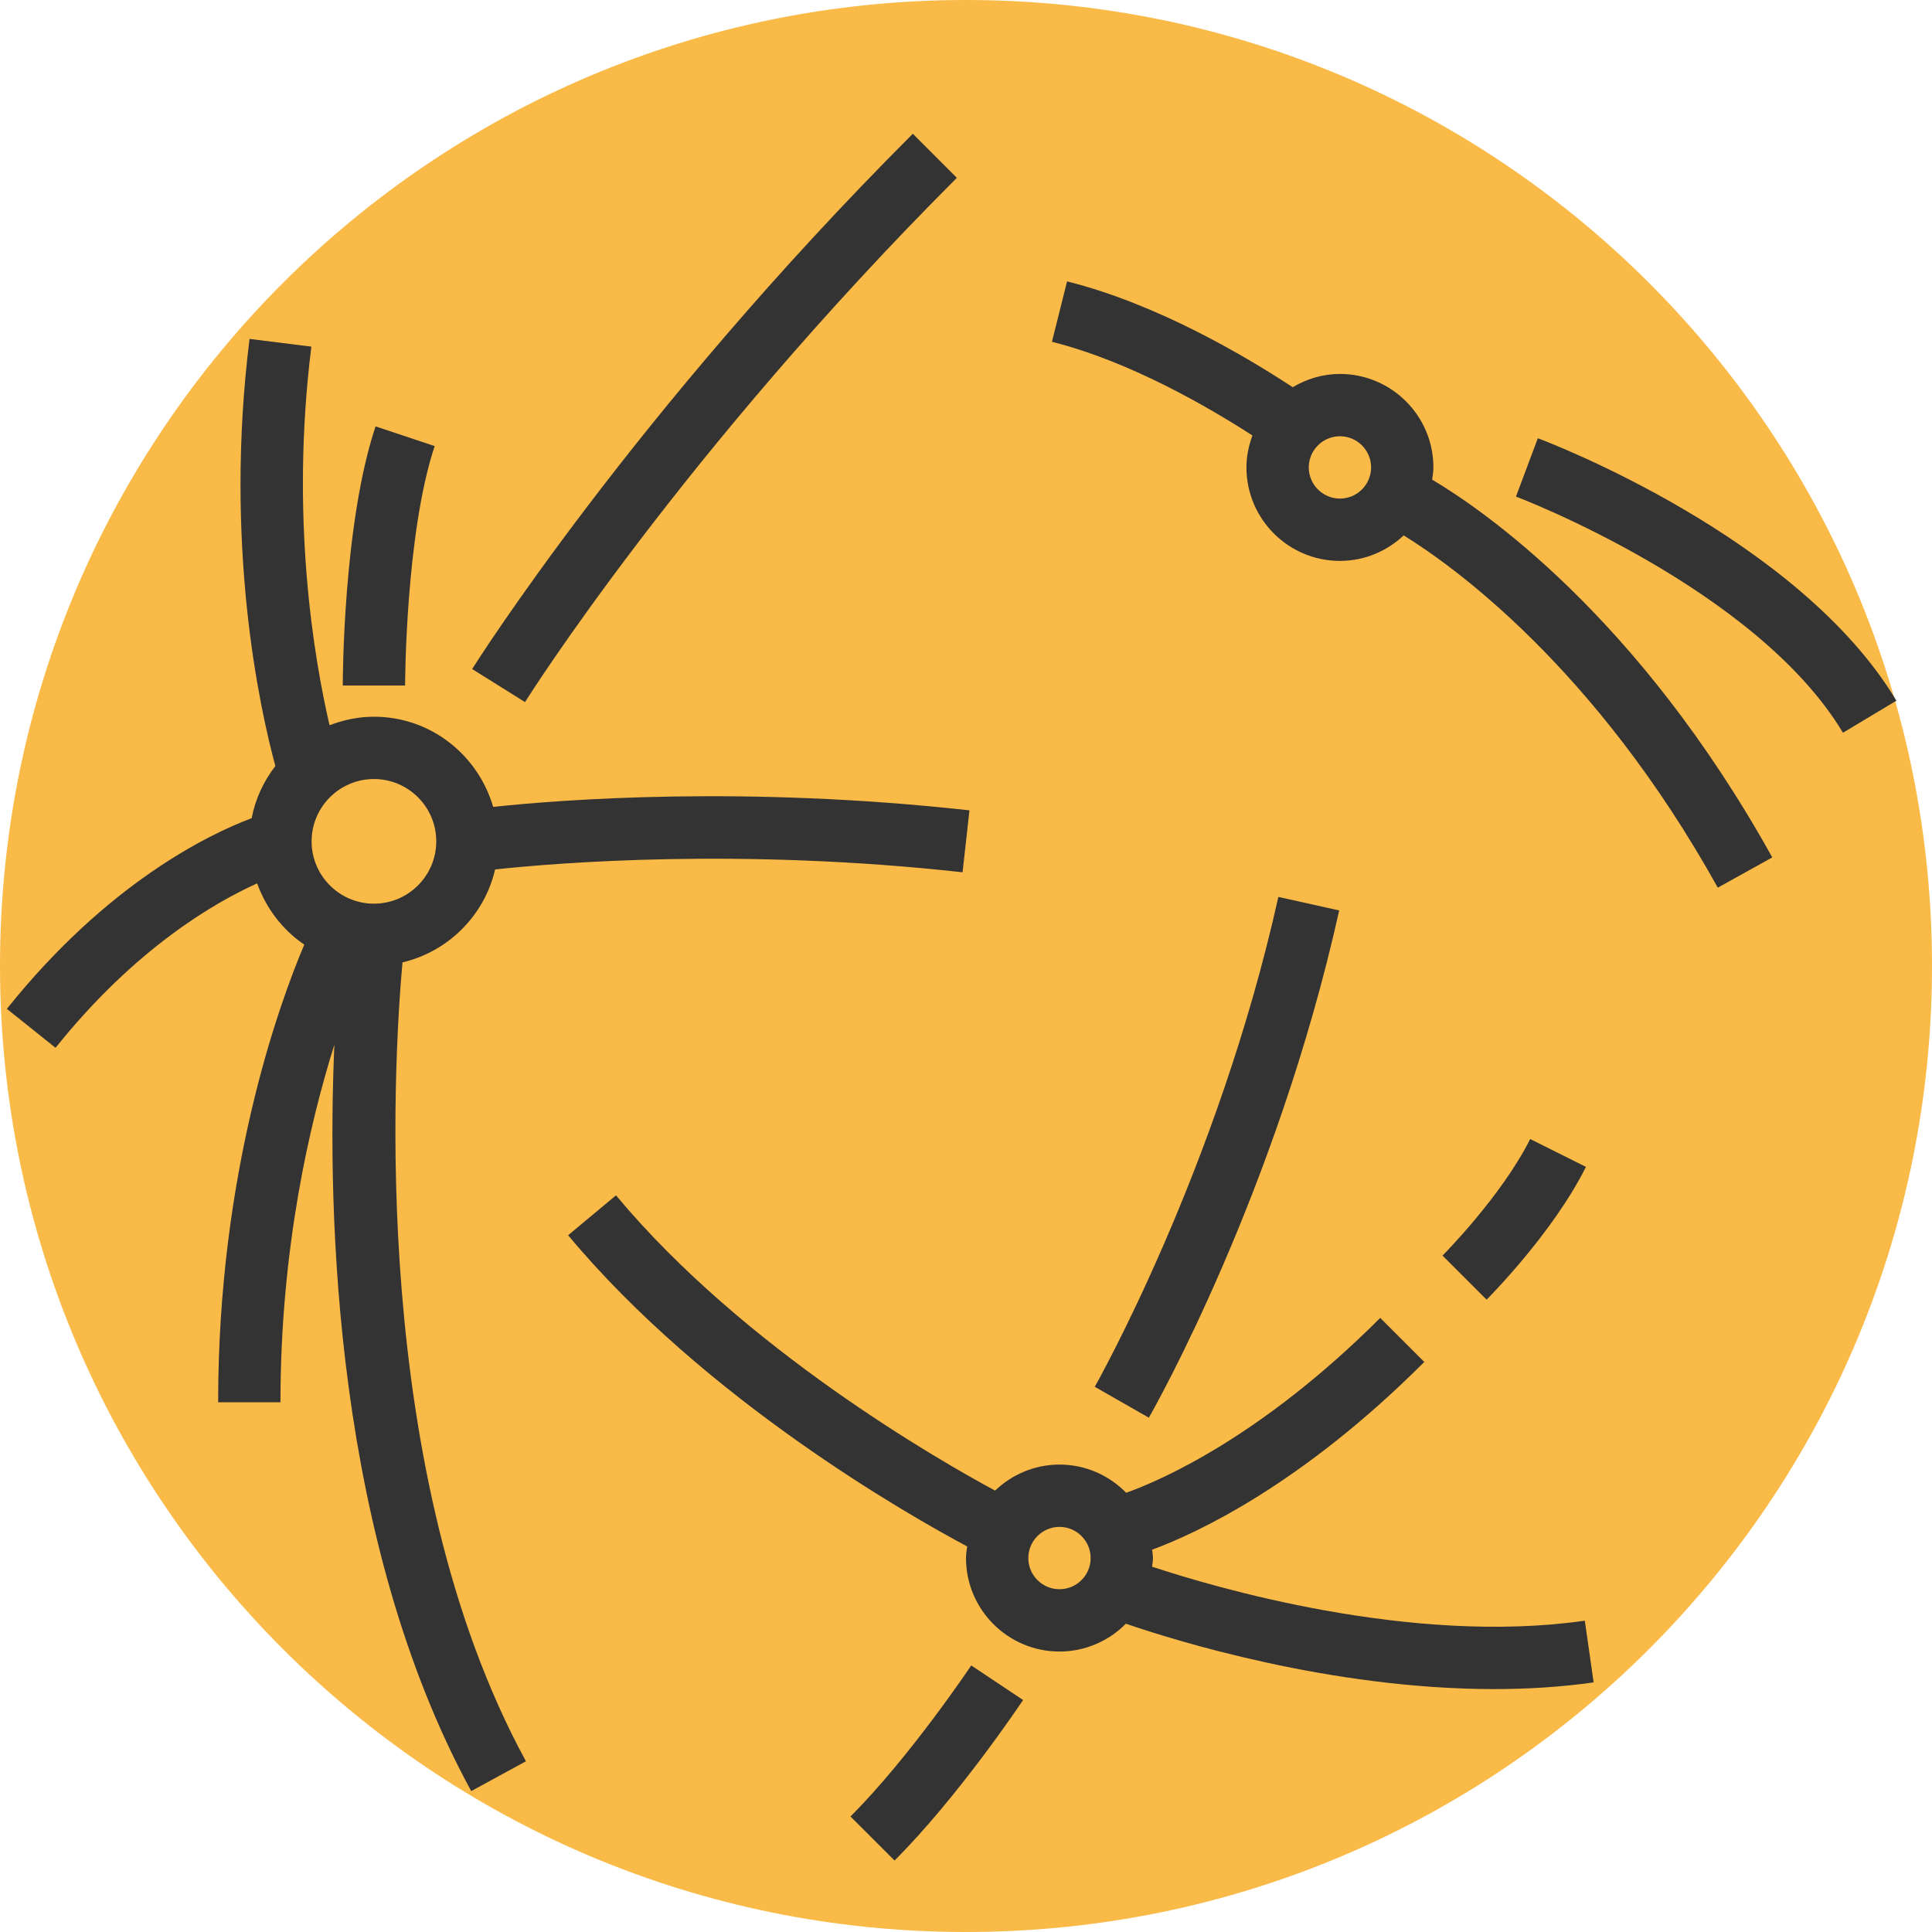
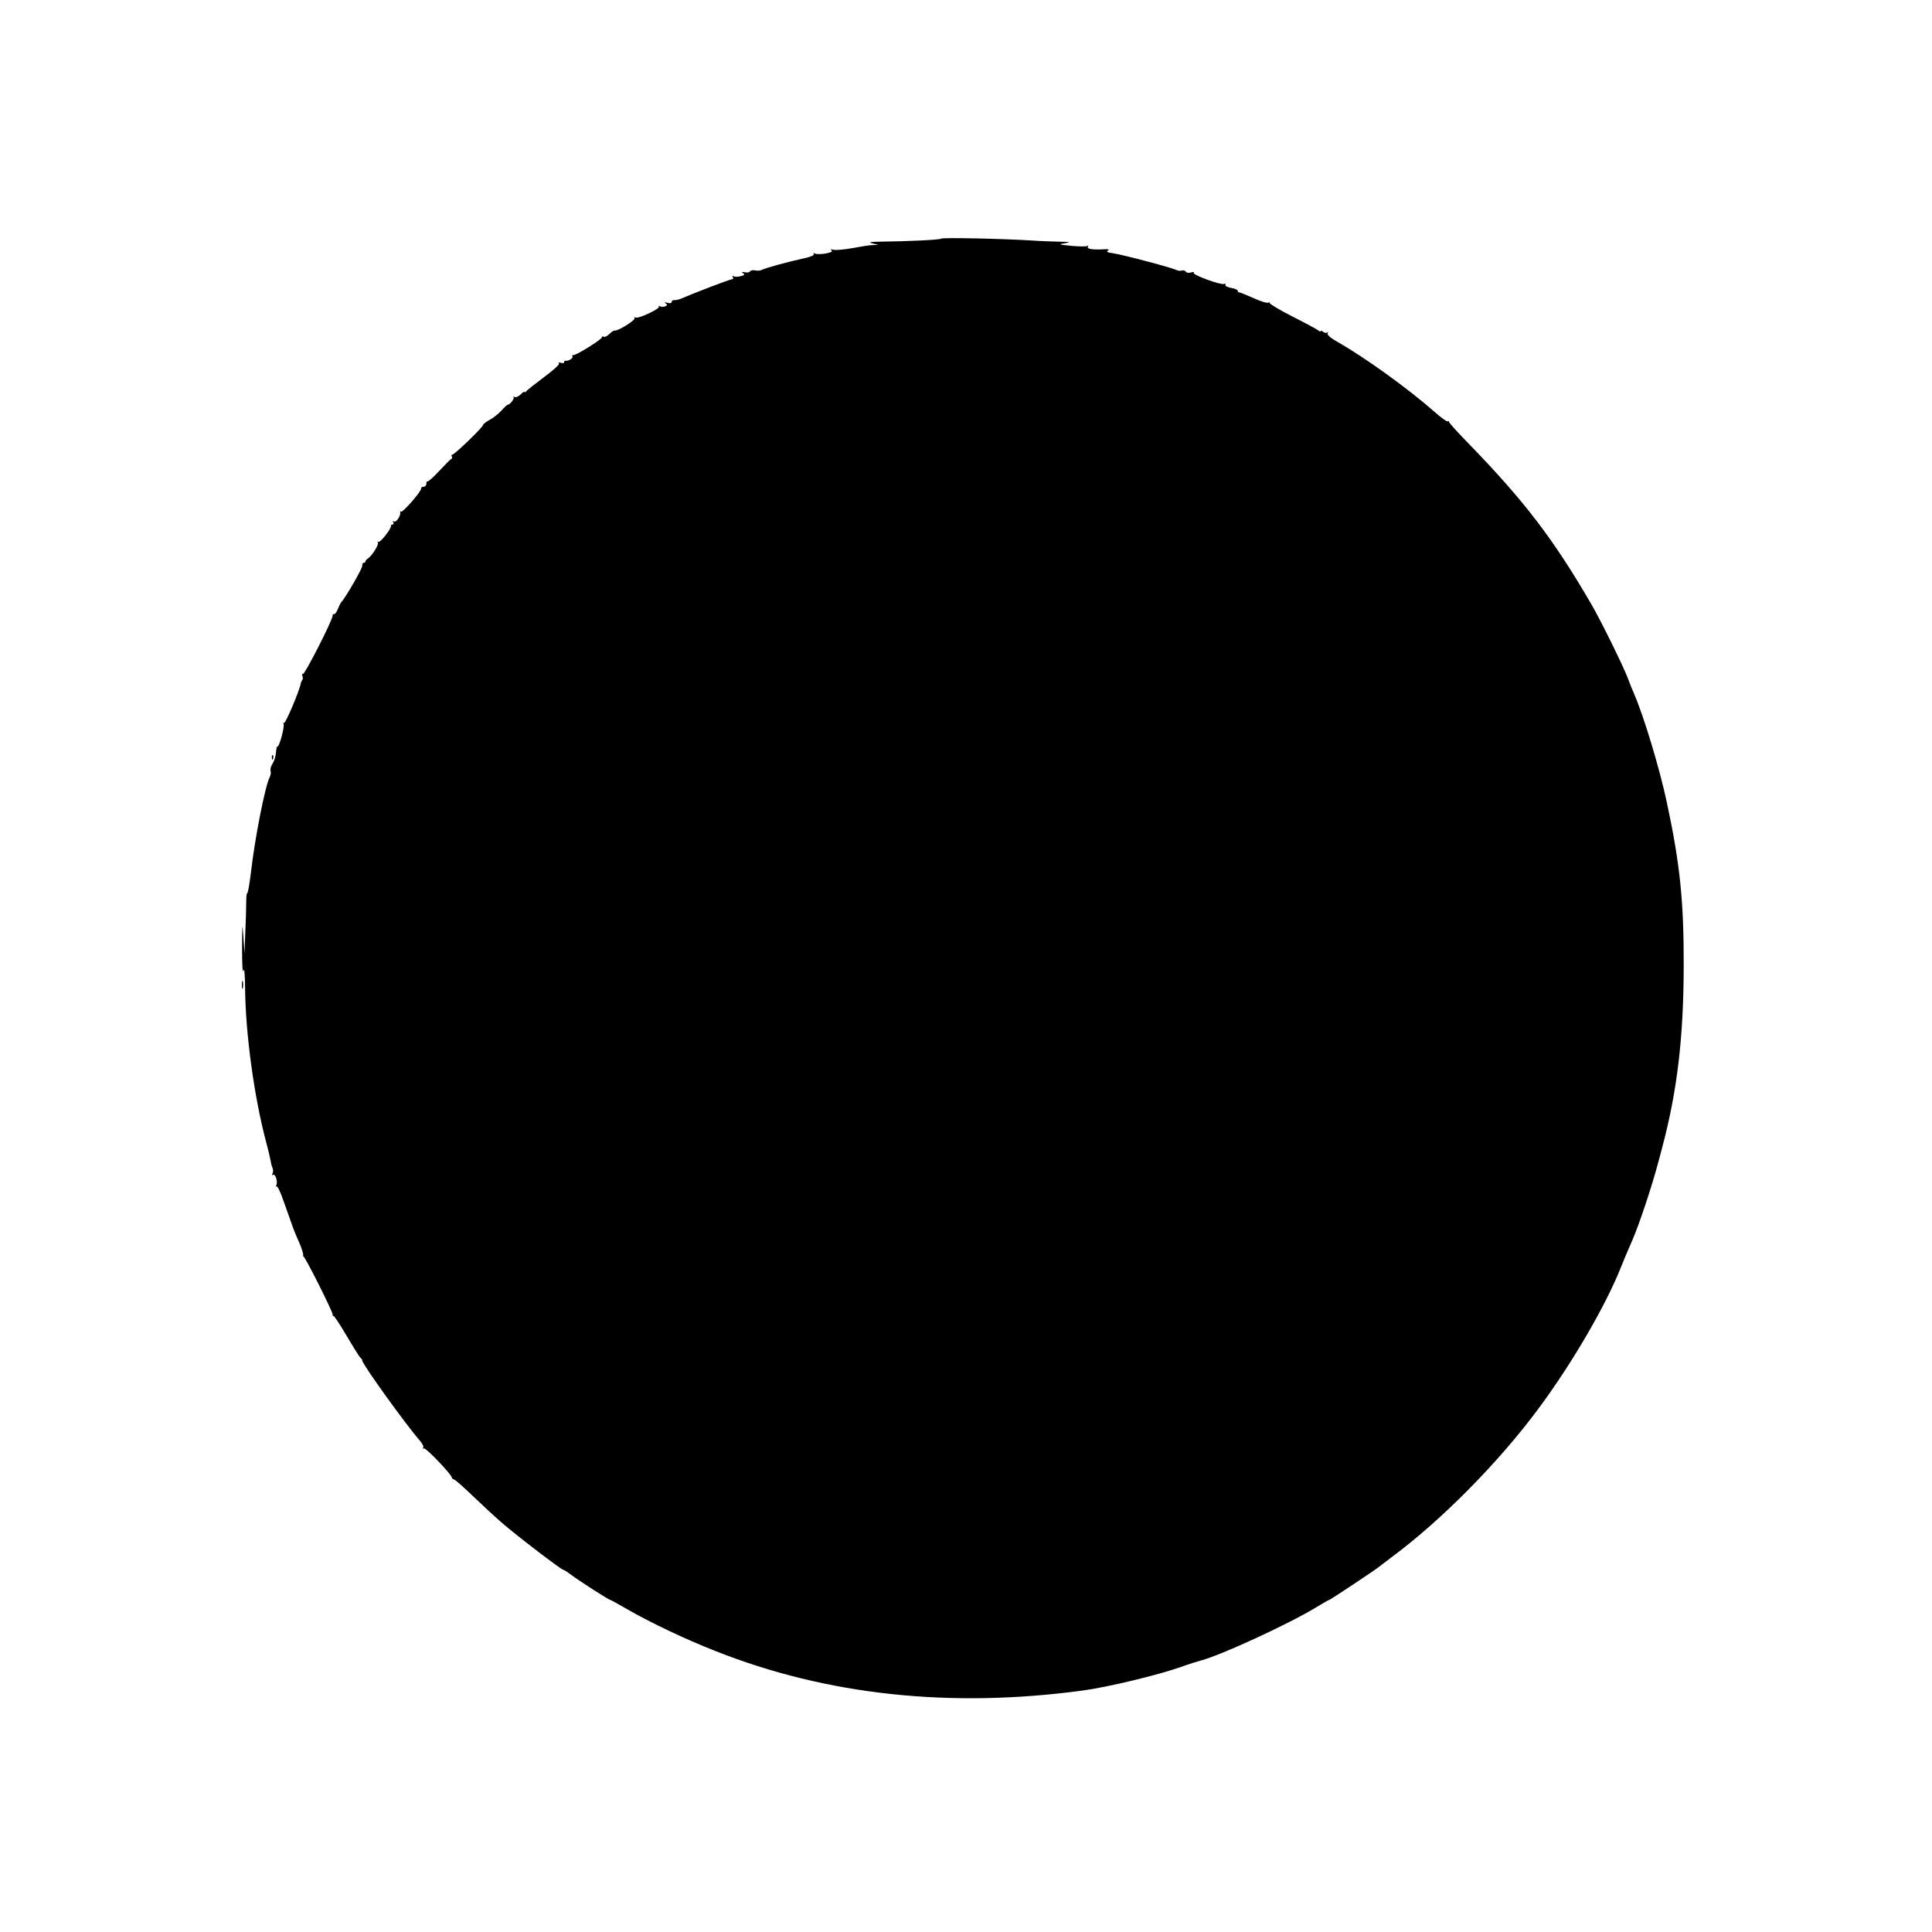
- <svg xmlns="http://www.w3.org/2000/svg" height="800px" width="800px" version="1.1" id="Layer_1" viewBox="0 0 290.512 290.512" xml:space="preserve">
-   <g>
-     <g>
-       <circle style="fill:#F9BA48;" cx="145.256" cy="145.256" r="145.256" />
-       <path style="fill:#333333;" d="M143.883,26.741l-6.626-6.626c-42.063,42.063-66.021,80.106-66.26,80.486l7.947,4.971    C79.174,105.198,102.569,68.055,143.883,26.741z" />
-       <path style="fill:#333333;" d="M60.52,144.712c6.902-1.631,12.328-7.061,13.93-13.977c9.451-1.012,37.05-3.261,70.29,0.431    l1.036-9.315c-33.723-3.739-61.176-1.631-71.62-0.52c-2.268-7.802-9.399-13.56-17.927-13.56c-2.362,0-4.597,0.487-6.677,1.284    C47.19,98.859,43.62,77.736,46.82,52.124l-9.296-1.162c-3.866,30.935,1.509,55.455,3.88,64.222    c-1.743,2.277-3.008,4.92-3.561,7.844c-6.438,2.422-21.652,9.727-36.811,28.672l7.319,5.857    c11.967-14.957,23.948-21.859,30.316-24.722c1.359,3.763,3.824,6.996,7.085,9.207c-3.805,8.978-12.951,34.177-12.951,68.814h9.371    c0-22.983,4.334-41.759,8.106-53.754c-1.115,25.542,0.014,74.521,20.579,112.222l8.228-4.484    C55.455,221.515,59.147,160.034,60.52,144.712z M65.599,126.513c0,5.168-4.203,9.371-9.371,9.371s-9.371-4.203-9.371-9.371    s4.203-9.371,9.371-9.371S65.599,121.345,65.599,126.513z" />
-       <path style="fill:#333333;" d="M127.886,273.142l6.626,6.626c9.587-9.592,18.935-23.55,19.328-24.141l-7.797-5.196    C145.949,250.566,136.826,264.202,127.886,273.142z" />
-       <path style="fill:#333333;" d="M201.371,136.901l-9.146-2.034c-9.095,40.929-27.425,73.34-27.608,73.663l8.134,4.648    C173.534,211.816,191.953,179.278,201.371,136.901z" />
-       <path style="fill:#333333;" d="M173.239,235.581c0.042-0.431,0.131-0.853,0.131-1.298c0-0.431-0.089-0.839-0.127-1.256    c6.677-2.469,22.421-9.727,40.925-28.231l-6.626-6.626c-17.988,17.988-33.128,24.487-38.198,26.296    c-2.554-2.61-6.101-4.241-10.032-4.241c-3.758,0-7.155,1.504-9.681,3.913c-8.43-4.54-37.766-21.306-57.006-44.397l-7.197,6.002    c20.631,24.754,51.228,42.11,60.005,46.791c-0.075,0.576-0.178,1.148-0.178,1.748c0,7.75,6.307,14.057,14.057,14.057    c3.903,0,7.436-1.607,9.985-4.184c7.225,2.479,30.719,9.831,55.356,9.831c4.986,0,10.027-0.3,14.98-1.007l-1.326-9.278    C212.158,247.455,182.413,238.622,173.239,235.581z M159.313,238.969c-2.582,0-4.686-2.099-4.686-4.686    c0-2.586,2.104-4.686,4.686-4.686s4.686,2.099,4.686,4.686C163.998,236.87,161.895,238.969,159.313,238.969z" />
-       <path style="fill:#333333;" d="M215.353,72.127c0.084-0.609,0.187-1.209,0.187-1.841c0-7.75-6.307-14.057-14.057-14.057    c-2.605,0-5.014,0.759-7.103,1.996c-7.08-4.658-20.373-12.525-33.929-15.913l-2.273,9.086    c11.616,2.905,23.414,9.737,30.148,14.085c-0.553,1.509-0.9,3.111-0.9,4.803c0,7.75,6.307,14.057,14.057,14.057    c3.716,0,7.071-1.476,9.587-3.833c6.968,4.287,28.662,19.539,47.231,52.967l8.191-4.55    C246.274,92.528,222.794,76.536,215.353,72.127z M201.484,74.971c-2.582,0-4.686-2.099-4.686-4.686    c0-2.586,2.104-4.686,4.686-4.686s4.686,2.099,4.686,4.686C206.169,72.872,204.066,74.971,201.484,74.971z" />
-       <path style="fill:#333333;" d="M231.242,65.895l-3.289,8.776c0.361,0.131,36.108,13.734,49.171,35.508l8.036-4.822    C270.429,80.809,232.836,66.494,231.242,65.895z" />
-       <path style="fill:#333333;" d="M65.361,67.08l-8.889-2.966c-4.873,14.615-4.929,37.982-4.929,38.971h9.371    C60.914,102.86,60.975,80.242,65.361,67.08z" />
-       <path style="fill:#333333;" d="M230.09,171.275c-4.278,8.561-13.092,17.44-13.181,17.524l6.63,6.626    c0.403-0.403,9.966-10.023,14.938-19.961L230.09,171.275z" />
-     </g>
+ <svg xmlns="http://www.w3.org/2000/svg" version="1.0" width="1024pt" height="1024pt" viewBox="0 0 1024 1024" preserveAspectRatio="xMidYMid meet">
+   <g transform="translate(0,1024) scale(0.1,-0.1)" fill="#000000" stroke="none">
+     <path d="M4988 8975 c-6 -6 -164 -14 -328 -16 -51 -1 -59 -3 -35 -9 l30 -8 -30 -1 c-16 0 -64 -8 -106 -16 -41 -7 -86 -12 -100 -9 -17 4 -20 3 -11 -4 16 -11 -73 -26 -91 -15 -5 3 -7 2 -4 -4 4 -6 -18 -15 -51 -22 -83 -18 -204 -51 -223 -61 -9 -5 -26 -6 -37 -3 -11 2 -23 0 -26 -5 -3 -6 -16 -8 -29 -5 -16 3 -18 2 -9 -5 11 -7 8 -11 -13 -16 -14 -4 -31 -4 -37 0 -7 4 -8 3 -4 -4 4 -7 2 -12 -4 -12 -10 0 -192 -69 -270 -103 -14 -5 -31 -9 -37 -8 -7 1 -13 -3 -13 -9 0 -7 -9 -9 -22 -5 -16 4 -19 3 -10 -3 11 -7 10 -10 -3 -16 -9 -3 -22 -3 -28 1 -7 3 -9 3 -5 -2 10 -10 -111 -67 -124 -58 -6 3 -8 2 -5 -4 6 -10 -91 -70 -105 -65 -5 1 -17 -7 -28 -18 -12 -12 -25 -18 -30 -15 -6 4 -10 2 -10 -3 0 -11 -139 -98 -152 -94 -5 1 -7 -2 -4 -7 6 -9 -22 -26 -36 -23 -5 1 -8 -2 -8 -8 0 -5 -7 -6 -17 -3 -10 4 -14 2 -10 -4 3 -5 -33 -38 -81 -73 -48 -36 -90 -69 -94 -75 -4 -5 -8 -7 -8 -2 0 4 -9 -2 -20 -13 -12 -12 -26 -18 -33 -14 -7 4 -9 4 -5 -1 7 -7 -19 -40 -31 -40 -3 0 -18 -14 -33 -31 -15 -16 -43 -39 -62 -49 -20 -11 -36 -23 -36 -28 0 -11 -151 -157 -163 -157 -4 0 -6 -4 -3 -9 4 -5 3 -11 -1 -13 -5 -1 -34 -31 -65 -64 -31 -34 -60 -59 -63 -56 -3 3 -5 -2 -5 -11 0 -9 -7 -17 -15 -17 -8 0 -14 -4 -13 -9 4 -13 -99 -131 -107 -123 -3 4 -5 3 -4 -3 5 -17 -21 -56 -33 -49 -7 4 -8 3 -4 -4 4 -7 2 -12 -3 -12 -6 0 -10 -3 -9 -7 4 -14 -59 -93 -67 -85 -5 4 -5 2 -2 -4 6 -11 -32 -71 -54 -85 -6 -3 -11 -10 -12 -15 -1 -5 -5 -8 -9 -7 -5 2 -8 -6 -8 -16 0 -16 -92 -174 -110 -191 -4 -3 -12 -20 -19 -37 -7 -18 -17 -31 -20 -28 -4 2 -8 -1 -8 -8 0 -24 -150 -317 -158 -310 -4 5 -6 1 -2 -9 3 -9 3 -19 -1 -22 -3 -4 -7 -12 -8 -19 -7 -39 -82 -216 -89 -209 -5 4 -5 2 -2 -4 7 -13 -23 -125 -32 -120 -3 2 -7 -12 -8 -31 -1 -19 -9 -46 -18 -60 -9 -13 -14 -31 -11 -39 3 -8 1 -22 -4 -32 -24 -44 -79 -321 -101 -514 -7 -59 -16 -105 -19 -103 -3 2 -5 -20 -5 -48 0 -29 -2 -101 -5 -162 l-4 -110 -6 90 c-6 80 -6 73 -7 -60 0 -87 3 -137 7 -120 5 19 8 -14 9 -91 2 -241 48 -579 112 -819 12 -44 22 -89 24 -100 1 -11 6 -28 10 -37 4 -9 3 -22 -1 -29 -4 -7 -3 -9 3 -6 13 8 27 -39 17 -56 -4 -7 -4 -9 1 -5 5 5 21 -29 37 -75 16 -45 36 -102 45 -127 8 -24 26 -68 39 -96 13 -29 22 -59 21 -66 -2 -7 -2 -10 0 -6 5 8 156 -292 156 -309 0 -7 2 -11 5 -8 3 2 34 -46 71 -108 36 -61 69 -114 73 -115 4 -2 8 -8 8 -13 0 -19 231 -340 304 -423 14 -16 23 -33 19 -39 -3 -5 -2 -7 4 -4 9 6 148 -139 148 -155 0 -4 5 -8 10 -9 6 0 51 -40 100 -87 50 -48 119 -112 155 -143 78 -68 315 -249 325 -249 4 0 24 -13 44 -28 36 -28 198 -132 206 -132 2 0 41 -21 87 -48 129 -74 310 -160 468 -222 591 -235 1248 -305 1950 -210 132 18 395 81 520 125 41 15 89 30 105 34 107 28 467 194 613 283 34 21 64 38 67 38 5 0 238 155 262 174 10 8 41 31 68 52 264 195 569 504 780 789 180 243 356 546 437 750 18 45 34 83 59 140 35 79 106 291 139 418 6 20 14 54 20 75 79 297 113 579 114 957 1 345 -19 543 -89 870 -38 180 -123 461 -175 580 -10 22 -23 56 -30 75 -23 63 -146 313 -197 400 -201 345 -353 544 -650 850 -57 58 -103 109 -103 114 0 5 -3 6 -6 3 -4 -4 -37 20 -73 52 -141 124 -369 288 -514 370 -35 20 -55 37 -50 44 3 7 3 9 -2 5 -4 -4 -14 -3 -22 3 -7 6 -13 8 -13 4 0 -4 -6 -2 -13 4 -8 6 -70 40 -140 75 -69 35 -122 68 -119 72 4 4 1 4 -5 0 -7 -4 -42 7 -79 24 -36 16 -70 30 -75 30 -5 0 -9 4 -9 9 0 5 -16 12 -35 15 -20 4 -33 11 -30 16 3 6 0 8 -7 5 -18 -7 -170 49 -161 59 5 5 -2 5 -14 2 -12 -4 -24 -2 -28 4 -4 6 -13 9 -21 6 -8 -3 -22 -1 -32 4 -23 12 -285 81 -334 88 -28 3 -36 8 -26 14 9 6 4 8 -17 7 -62 -4 -96 1 -89 13 4 6 3 8 -4 4 -6 -3 -43 -3 -84 1 -68 7 -70 8 -33 14 34 6 29 7 -30 8 -38 1 -101 3 -140 6 -159 10 -480 17 -487 10z" />
+     <path d="M1441 6224 c0 -11 3 -14 6 -6 3 7 2 16 -1 19 -3 4 -6 -2 -5 -13z" />
+     <path d="M1282 5020 c0 -19 2 -27 5 -17 2 9 2 25 0 35 -3 9 -5 1 -5 -18z" />
  </g>
</svg>
